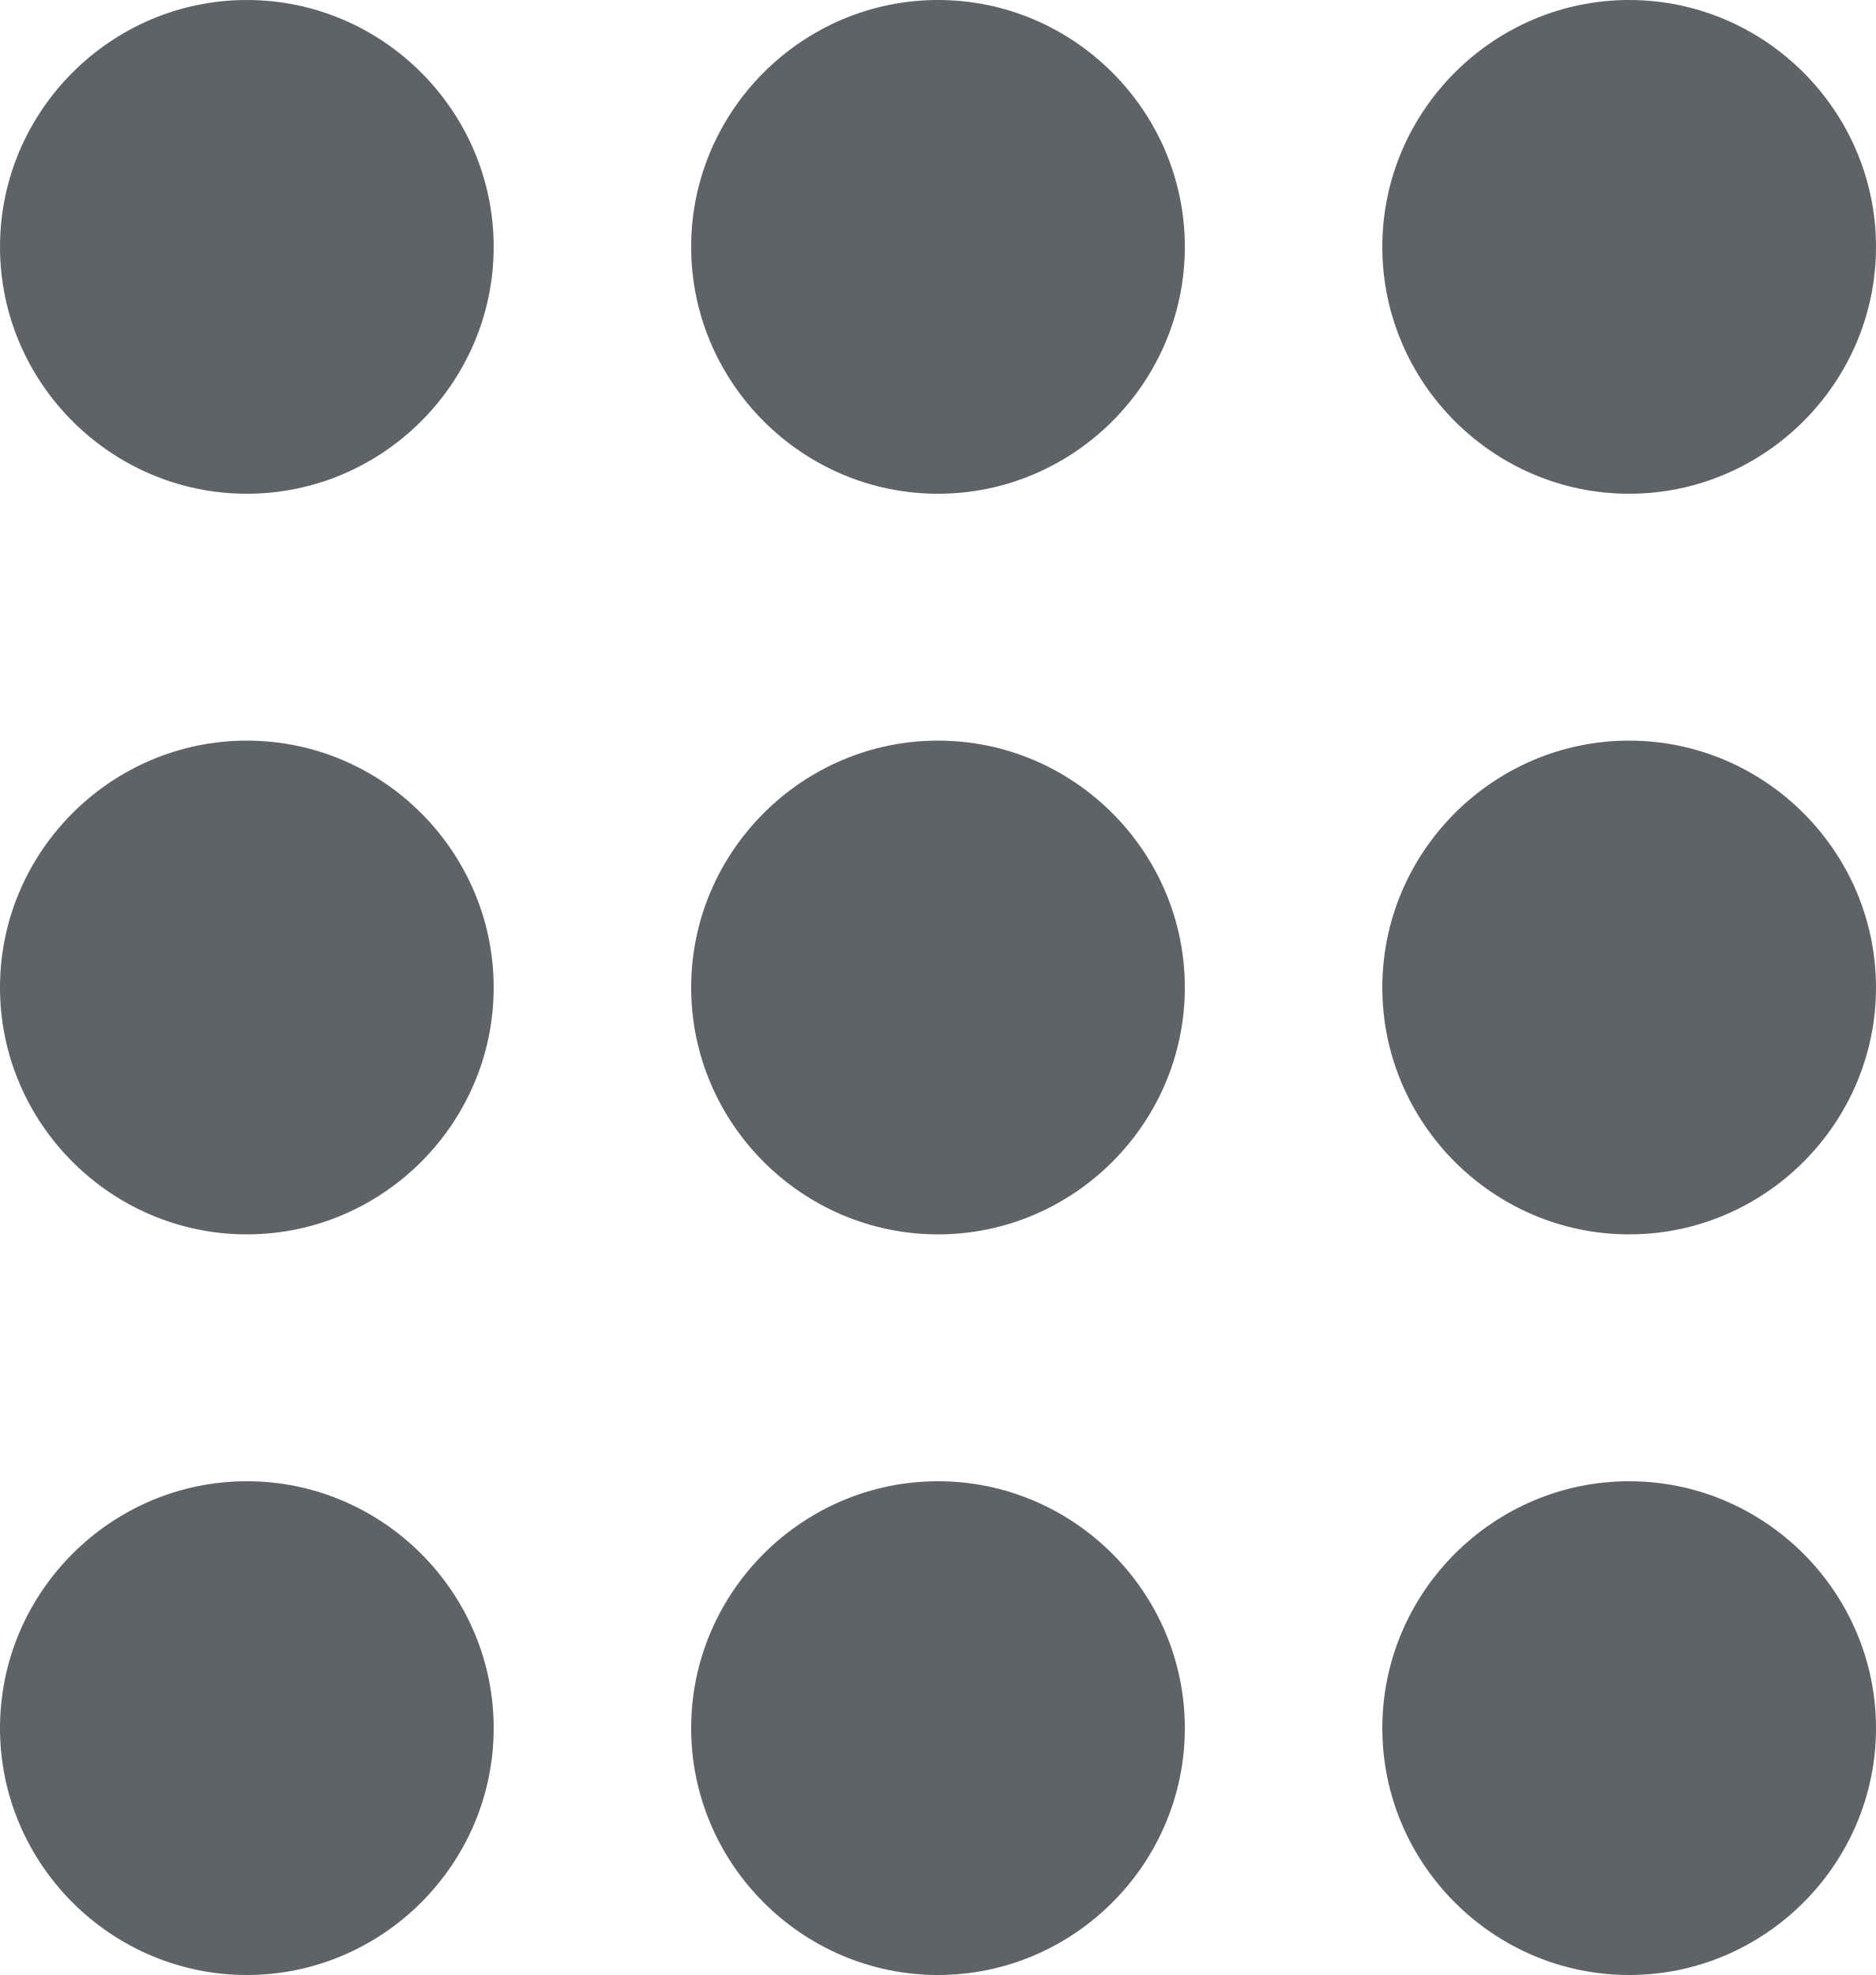
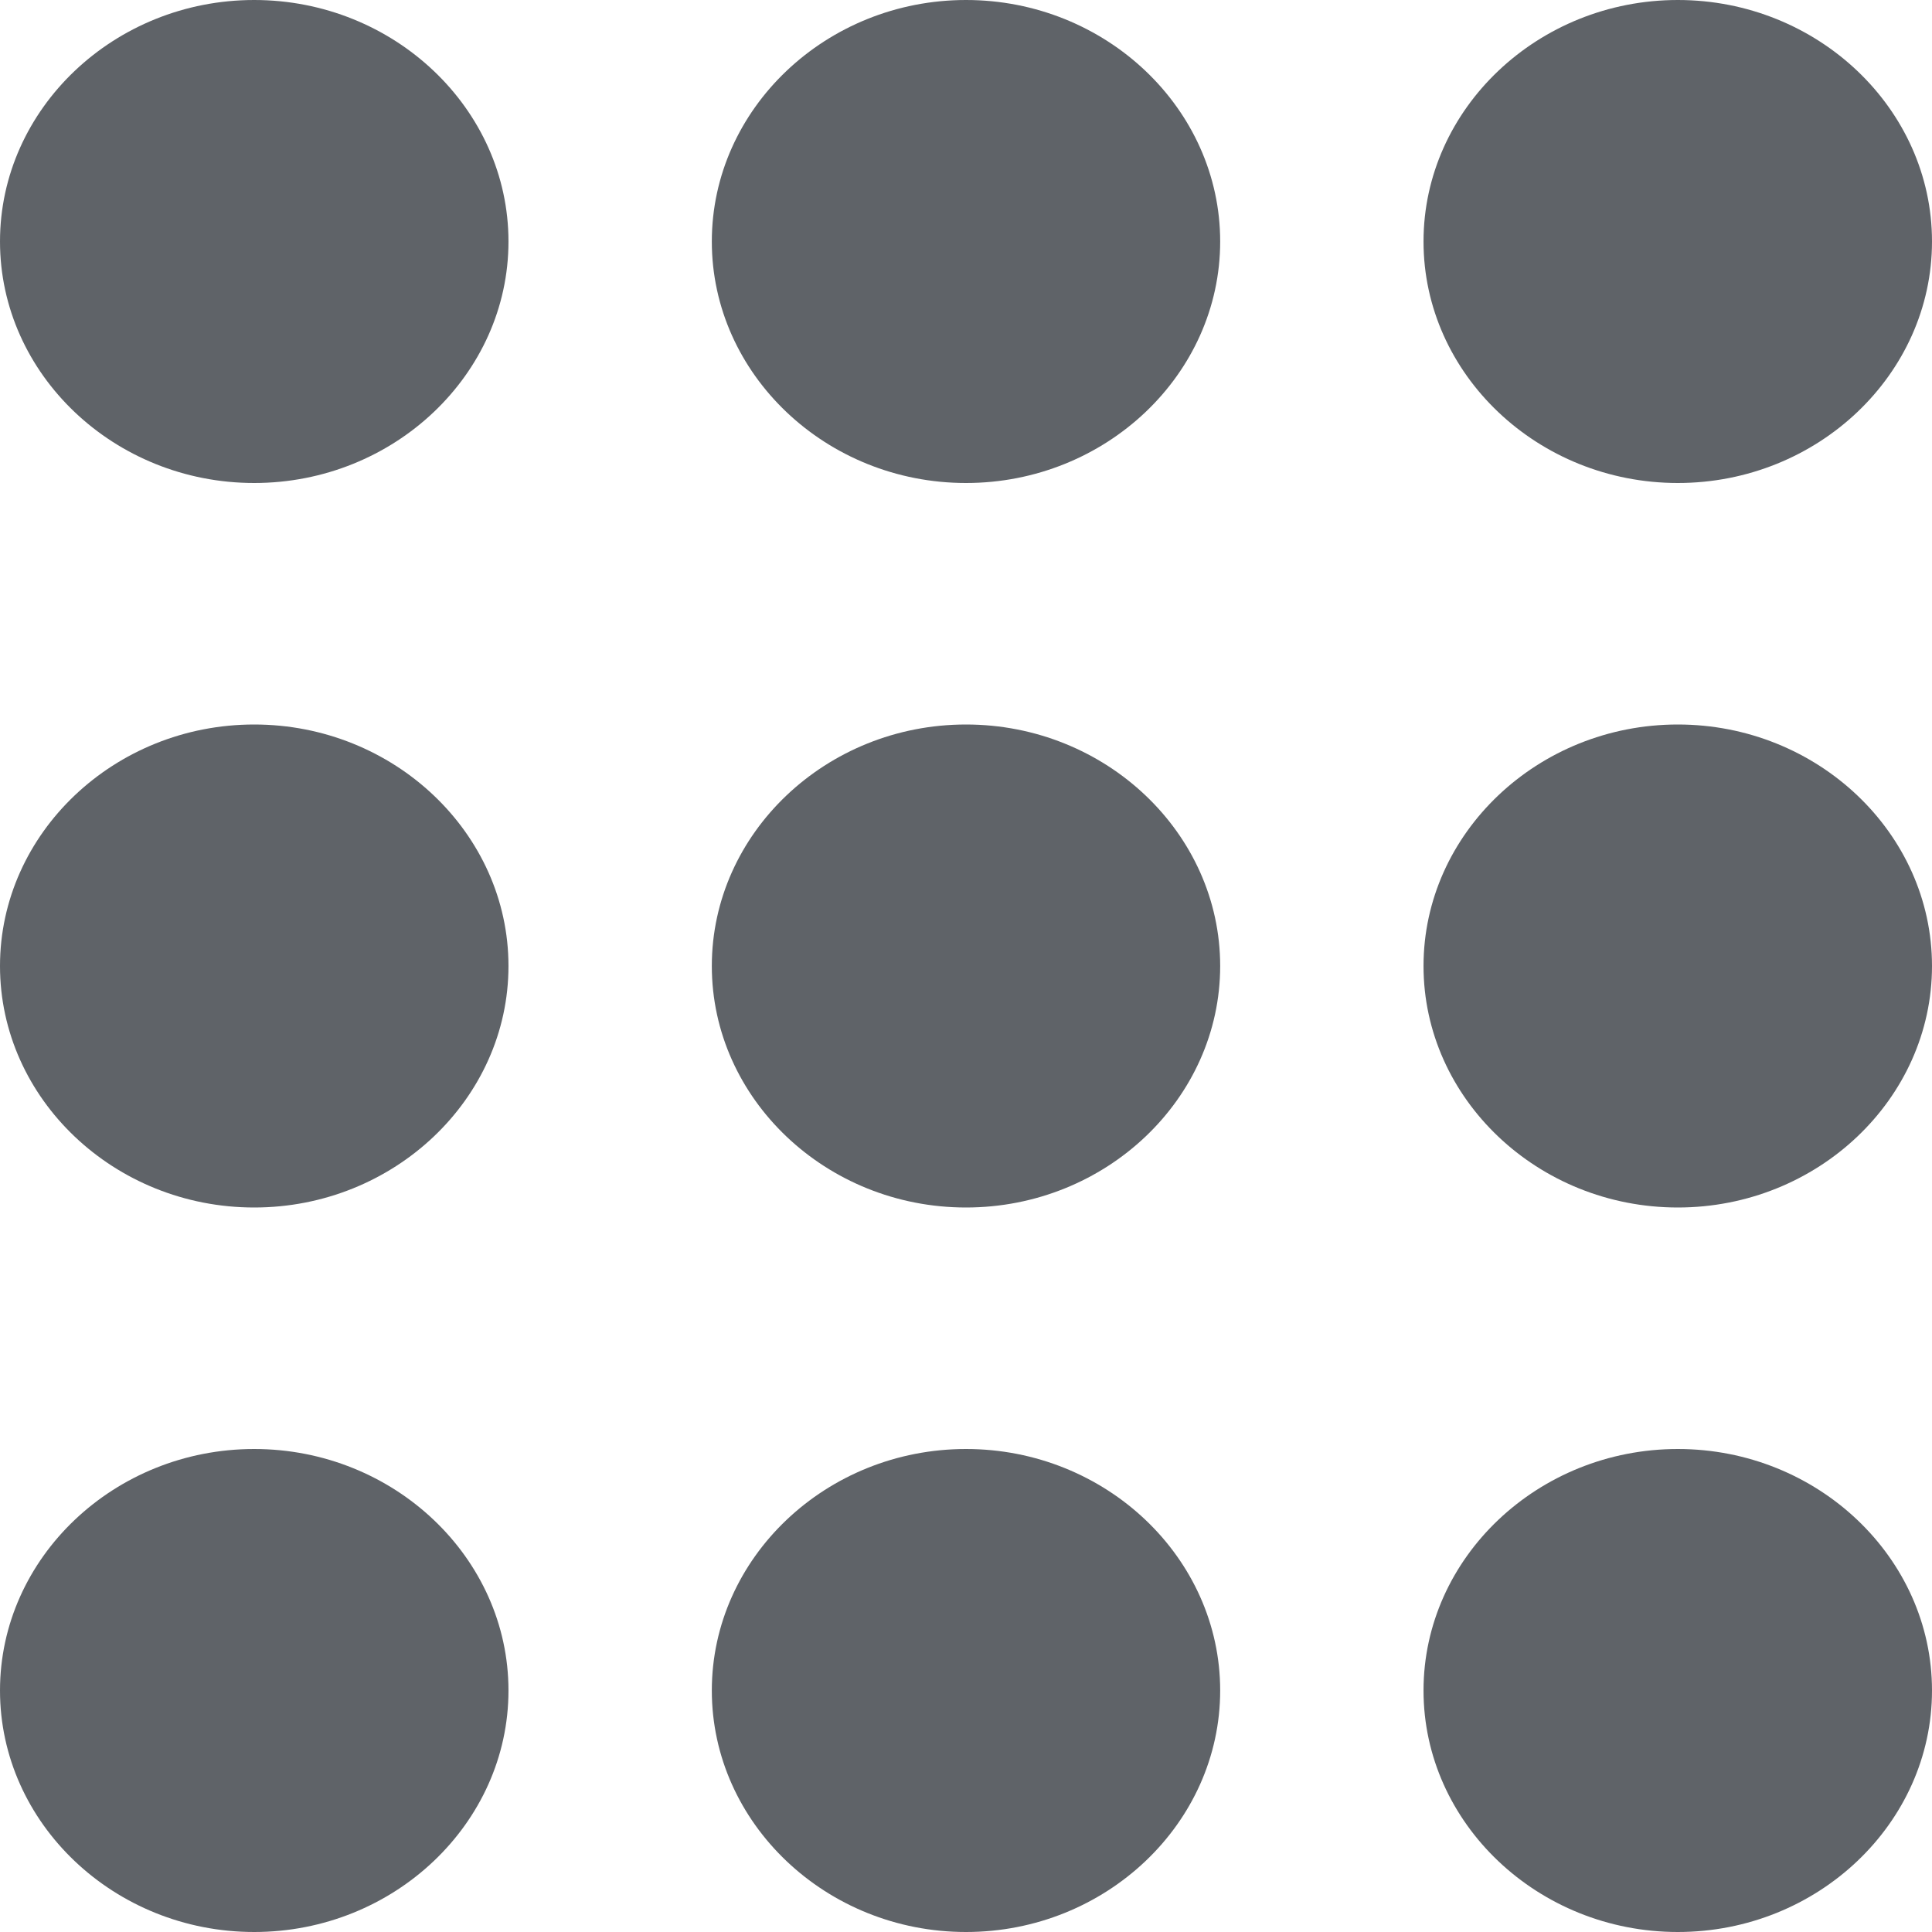
- <svg xmlns="http://www.w3.org/2000/svg" width="19" height="20" viewBox="0 0 19 20" fill="none">
-   <path fill-rule="evenodd" clip-rule="evenodd" d="M16.5 5C17.875 5 19 3.875 19 2.5C19 1.125 17.875 0 16.5 0C15.125 0 14 1.125 14 2.5C14 3.875 15.125 5 16.5 5ZM16.5 7.5C15.125 7.5 14 8.625 14 10C14 11.375 15.125 12.5 16.5 12.5C17.875 12.5 19 11.375 19 10C19 8.625 17.875 7.5 16.5 7.5ZM16.5 15C15.125 15 14 16.125 14 17.5C14 18.875 15.125 20 16.5 20C17.875 20 19 18.875 19 17.5C19 16.125 17.875 15 16.5 15Z" fill="#5F6368" />
-   <path fill-rule="evenodd" clip-rule="evenodd" d="M9.5 5C10.875 5 12 3.875 12 2.5C12 1.125 10.875 0 9.5 0C8.125 0 7 1.125 7 2.5C7 3.875 8.125 5 9.5 5ZM9.5 7.5C8.125 7.5 7 8.625 7 10C7 11.375 8.125 12.5 9.5 12.5C10.875 12.5 12 11.375 12 10C12 8.625 10.875 7.5 9.5 7.5ZM9.5 15C8.125 15 7 16.125 7 17.5C7 18.875 8.125 20 9.5 20C10.875 20 12 18.875 12 17.5C12 16.125 10.875 15 9.5 15Z" fill="#5F6368" />
-   <path fill-rule="evenodd" clip-rule="evenodd" d="M2.5 5C3.875 5 5 3.875 5 2.5C5 1.125 3.875 0 2.5 0C1.125 0 0 1.125 0 2.5C0 3.875 1.125 5 2.5 5ZM2.5 7.5C1.125 7.5 0 8.625 0 10C0 11.375 1.125 12.5 2.5 12.5C3.875 12.5 5 11.375 5 10C5 8.625 3.875 7.5 2.5 7.5ZM2.5 15C1.125 15 0 16.125 0 17.5C0 18.875 1.125 20 2.5 20C3.875 20 5 18.875 5 17.5C5 16.125 3.875 15 2.5 15Z" fill="#5F6368" />
+ <svg xmlns="http://www.w3.org/2000/svg" width="16" height="16" viewBox="0 0 16 16" fill="none">
+   <path fill-rule="evenodd" clip-rule="evenodd" d="M13.895 4C15.053 4 16 3.1 16 2C16 0.9 15.053 0 13.895 0C12.737 0 11.789 0.9 11.789 2C11.789 3.1 12.737 4 13.895 4ZM13.895 6C12.737 6 11.789 6.9 11.789 8C11.789 9.1 12.737 10 13.895 10C15.053 10 16 9.1 16 8C16 6.9 15.053 6 13.895 6ZM13.895 12C12.737 12 11.789 12.9 11.789 14C11.789 15.1 12.737 16 13.895 16C15.053 16 16 15.1 16 14C16 12.9 15.053 12 13.895 12Z" fill="#5F6368" />
+   <path fill-rule="evenodd" clip-rule="evenodd" d="M8 4C9.158 4 10.105 3.1 10.105 2C10.105 0.9 9.158 0 8 0C6.842 0 5.895 0.9 5.895 2C5.895 3.1 6.842 4 8 4ZM8 6C6.842 6 5.895 6.9 5.895 8C5.895 9.1 6.842 10 8 10C9.158 10 10.105 9.1 10.105 8C10.105 6.9 9.158 6 8 6ZM8 12C6.842 12 5.895 12.9 5.895 14C5.895 15.1 6.842 16 8 16C9.158 16 10.105 15.1 10.105 14C10.105 12.9 9.158 12 8 12Z" fill="#5F6368" />
+   <path fill-rule="evenodd" clip-rule="evenodd" d="M2.105 4C3.263 4 4.211 3.1 4.211 2C4.211 0.9 3.263 0 2.105 0C0.947 0 0 0.9 0 2C0 3.1 0.947 4 2.105 4ZM2.105 6C0.947 6 0 6.9 0 8C0 9.1 0.947 10 2.105 10C3.263 10 4.211 9.1 4.211 8C4.211 6.9 3.263 6 2.105 6ZM2.105 12C0.947 12 0 12.9 0 14C0 15.1 0.947 16 2.105 16C3.263 16 4.211 15.1 4.211 14C4.211 12.9 3.263 12 2.105 12Z" fill="#5F6368" />
</svg>
